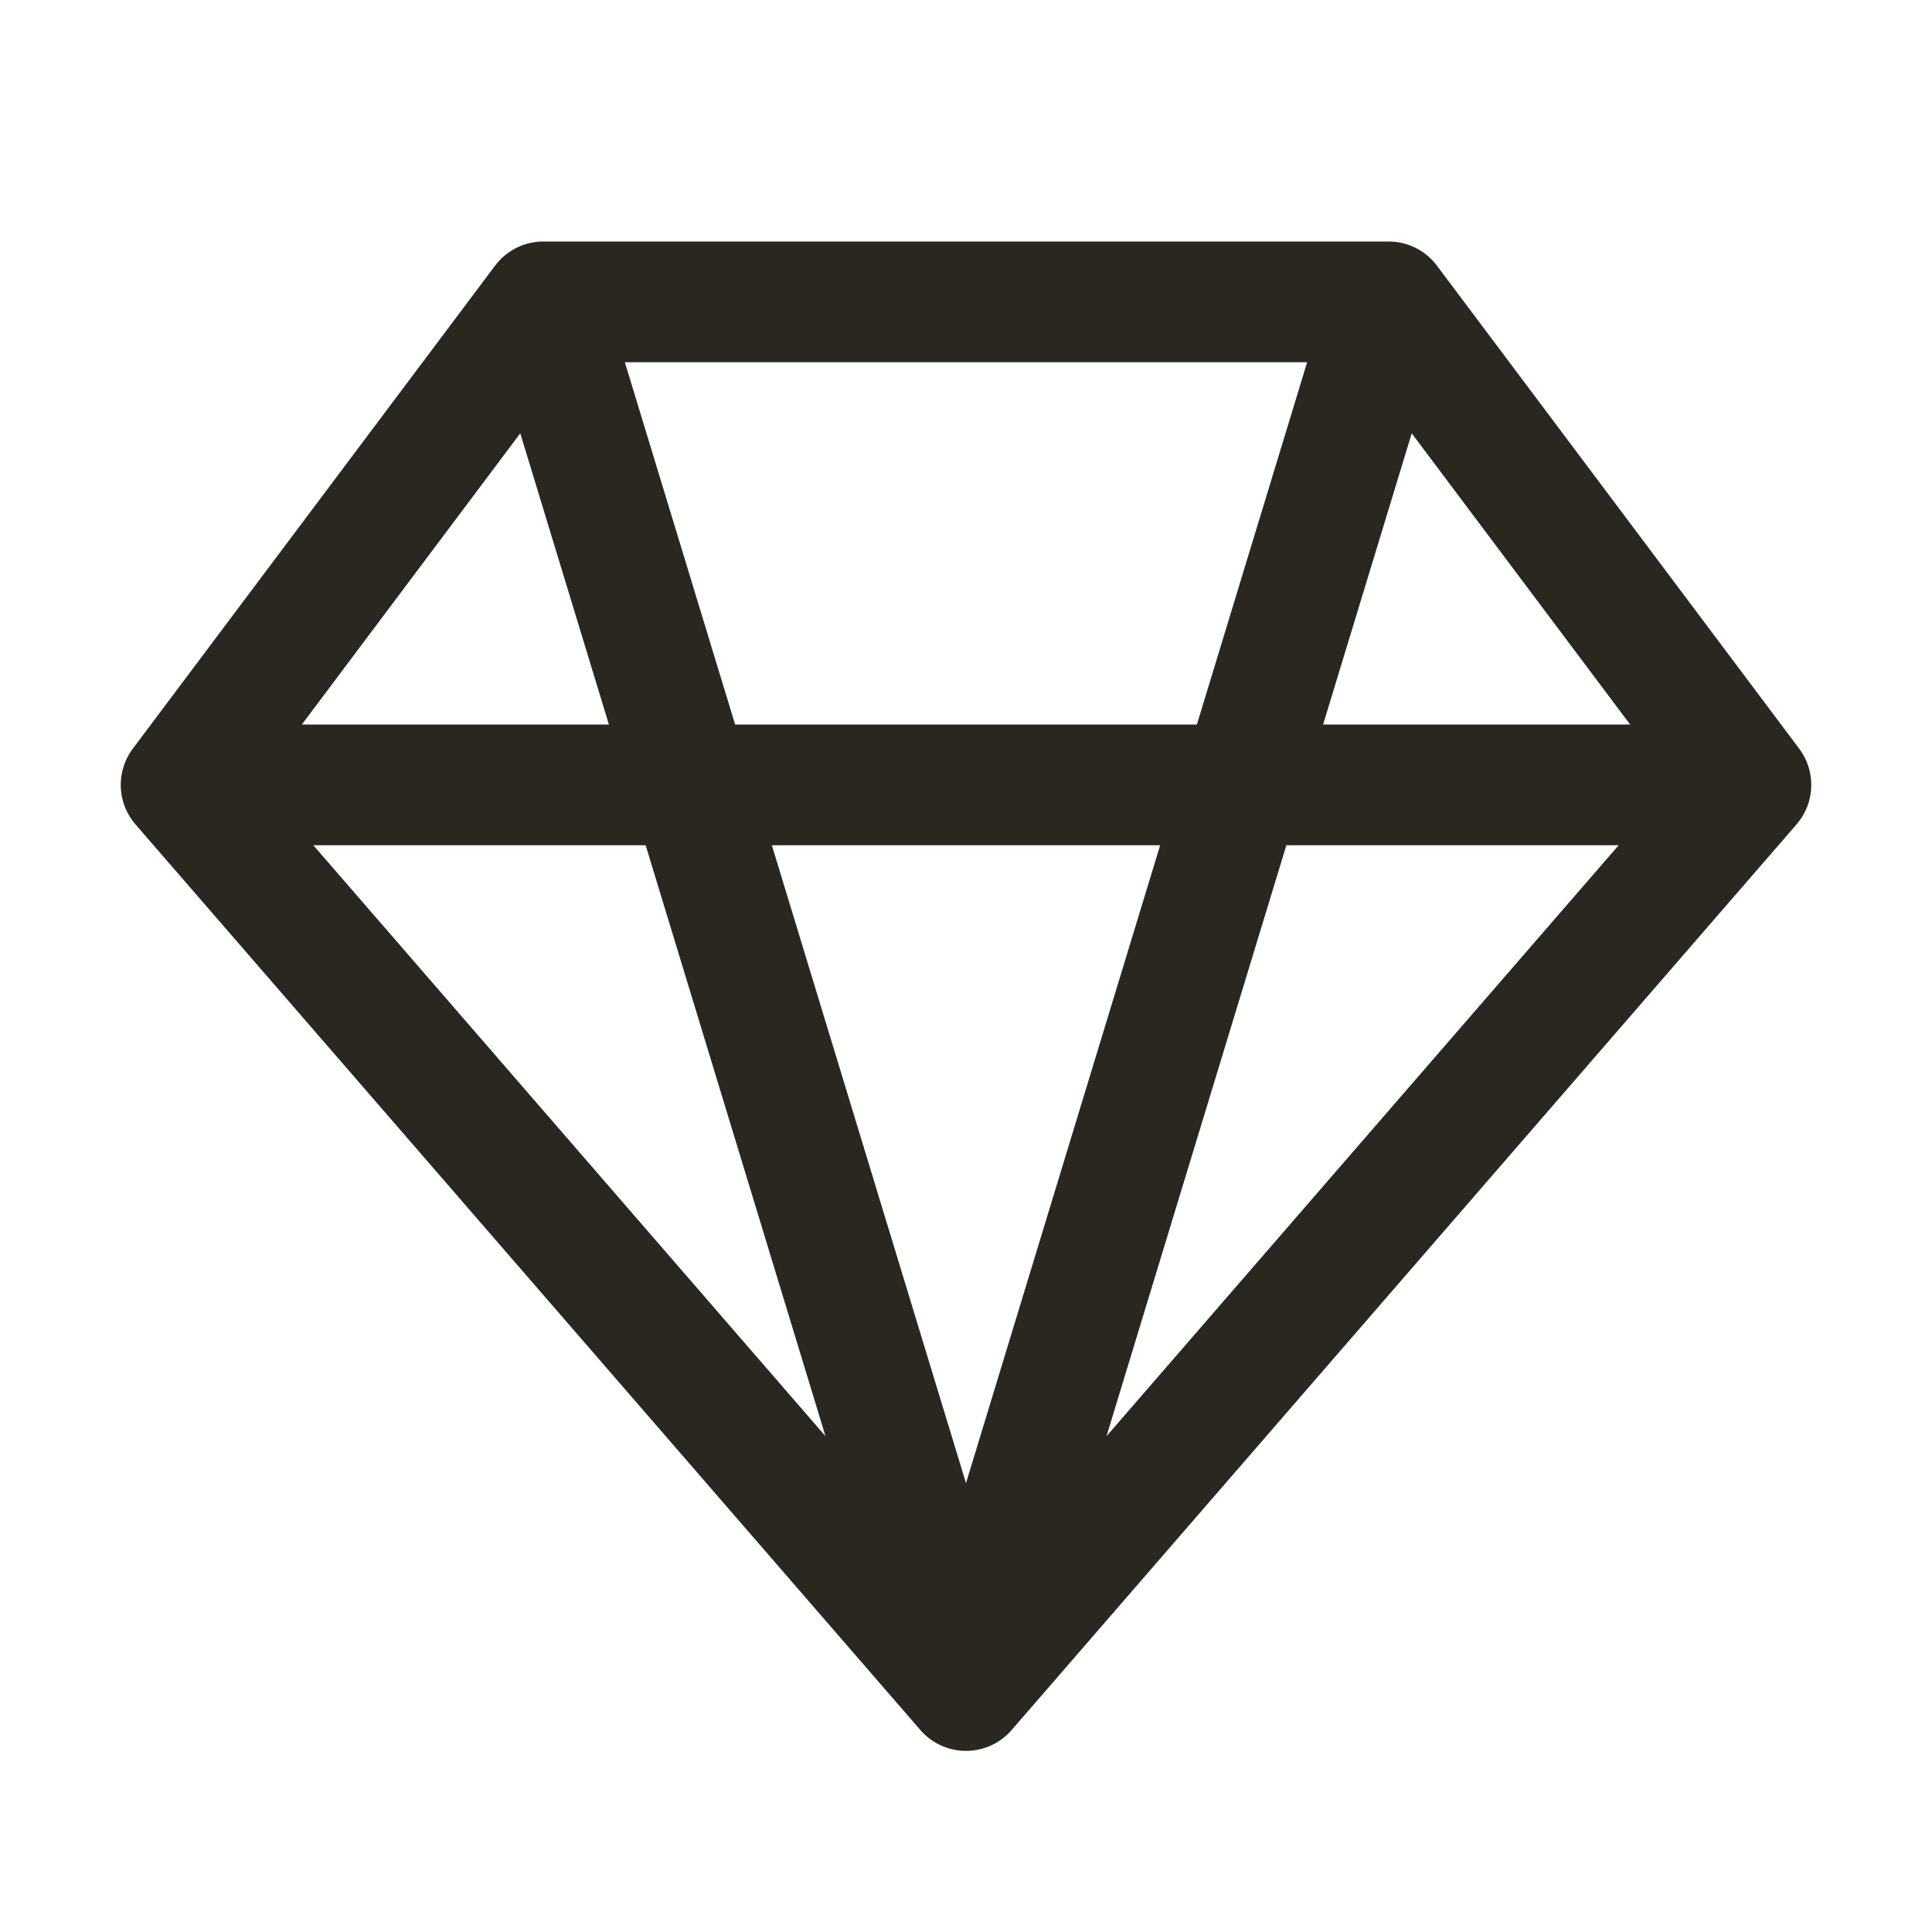
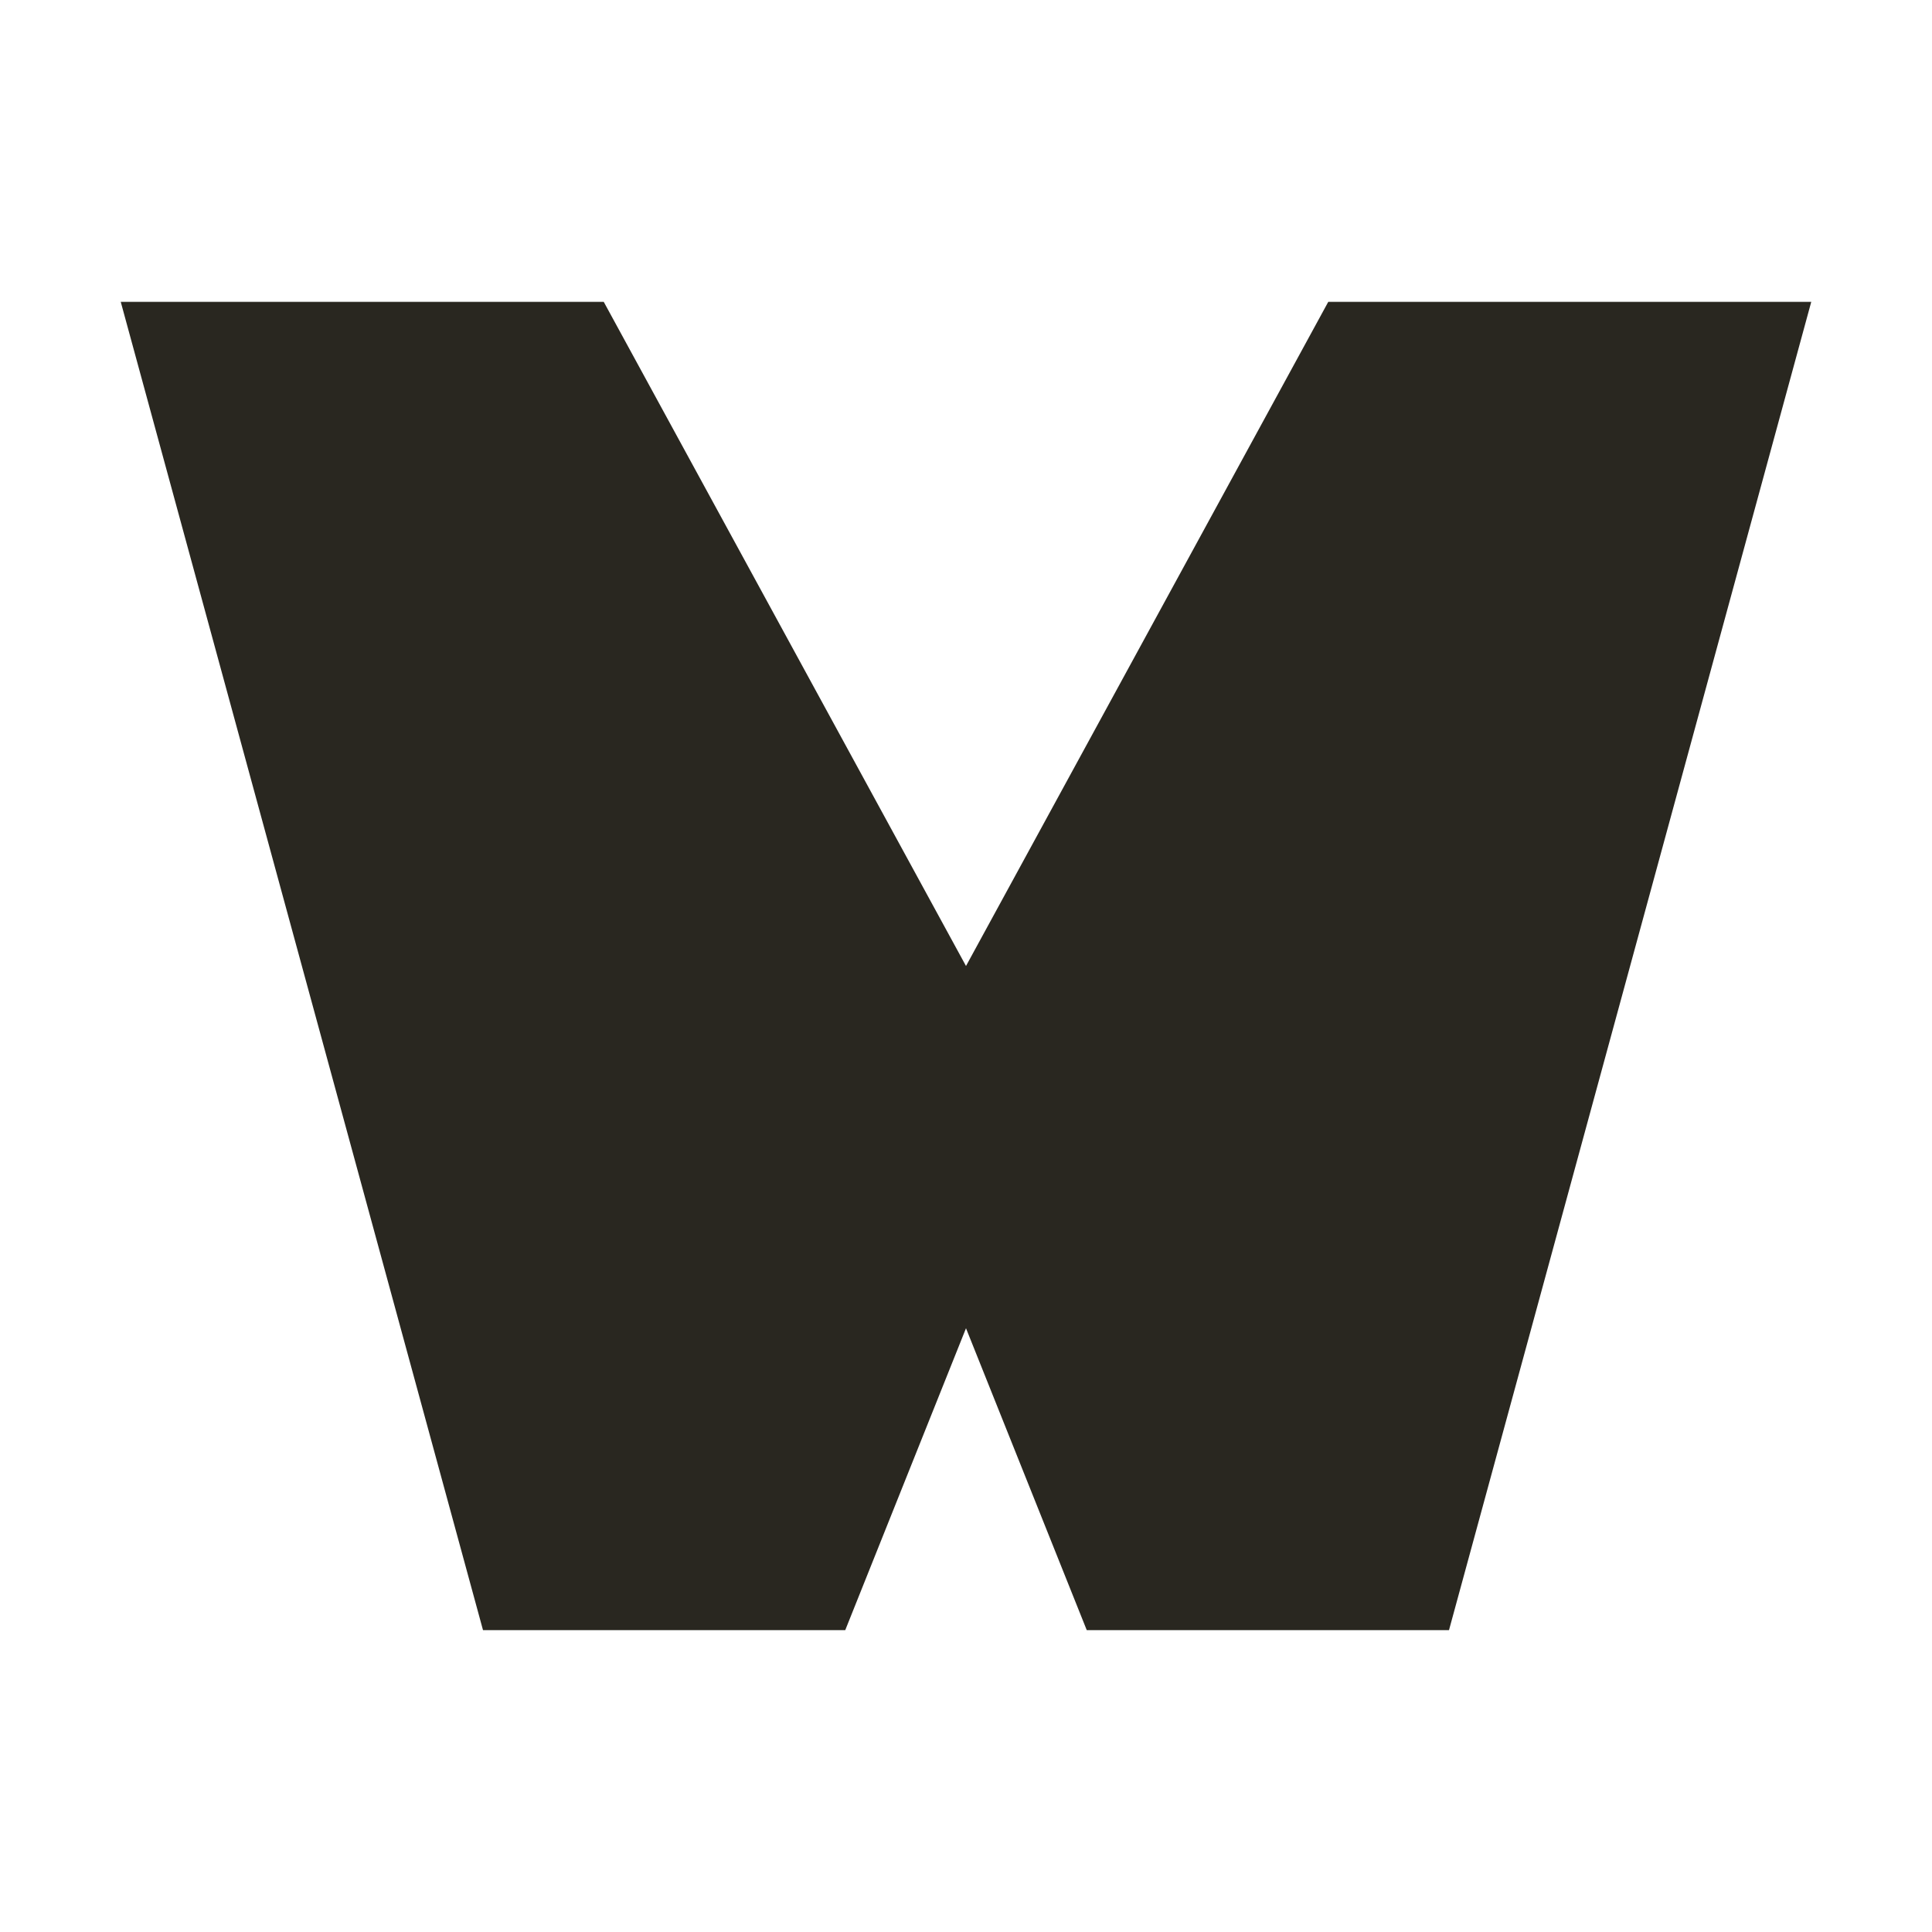
<svg xmlns="http://www.w3.org/2000/svg" viewBox="0 0 32 32">
  <style>
-     path { stroke: #292720; }
+     path { fill: #292720; }
    @media (prefers-color-scheme: dark) {
-       path { stroke: #f6f5f2; }
+       path { fill: #f6f5f2; }
    }
  </style>
-   <path d="M9 5h14l6 8-13 15L3 13ZM3 13h26M9 5l7 23L23 5" fill="none" stroke-width="2" stroke-linejoin="round" />
+   <path d="M2 5h8l6 11L22 5h8l-6 22h-6l-2-5-2 5H8Z" />
</svg>
